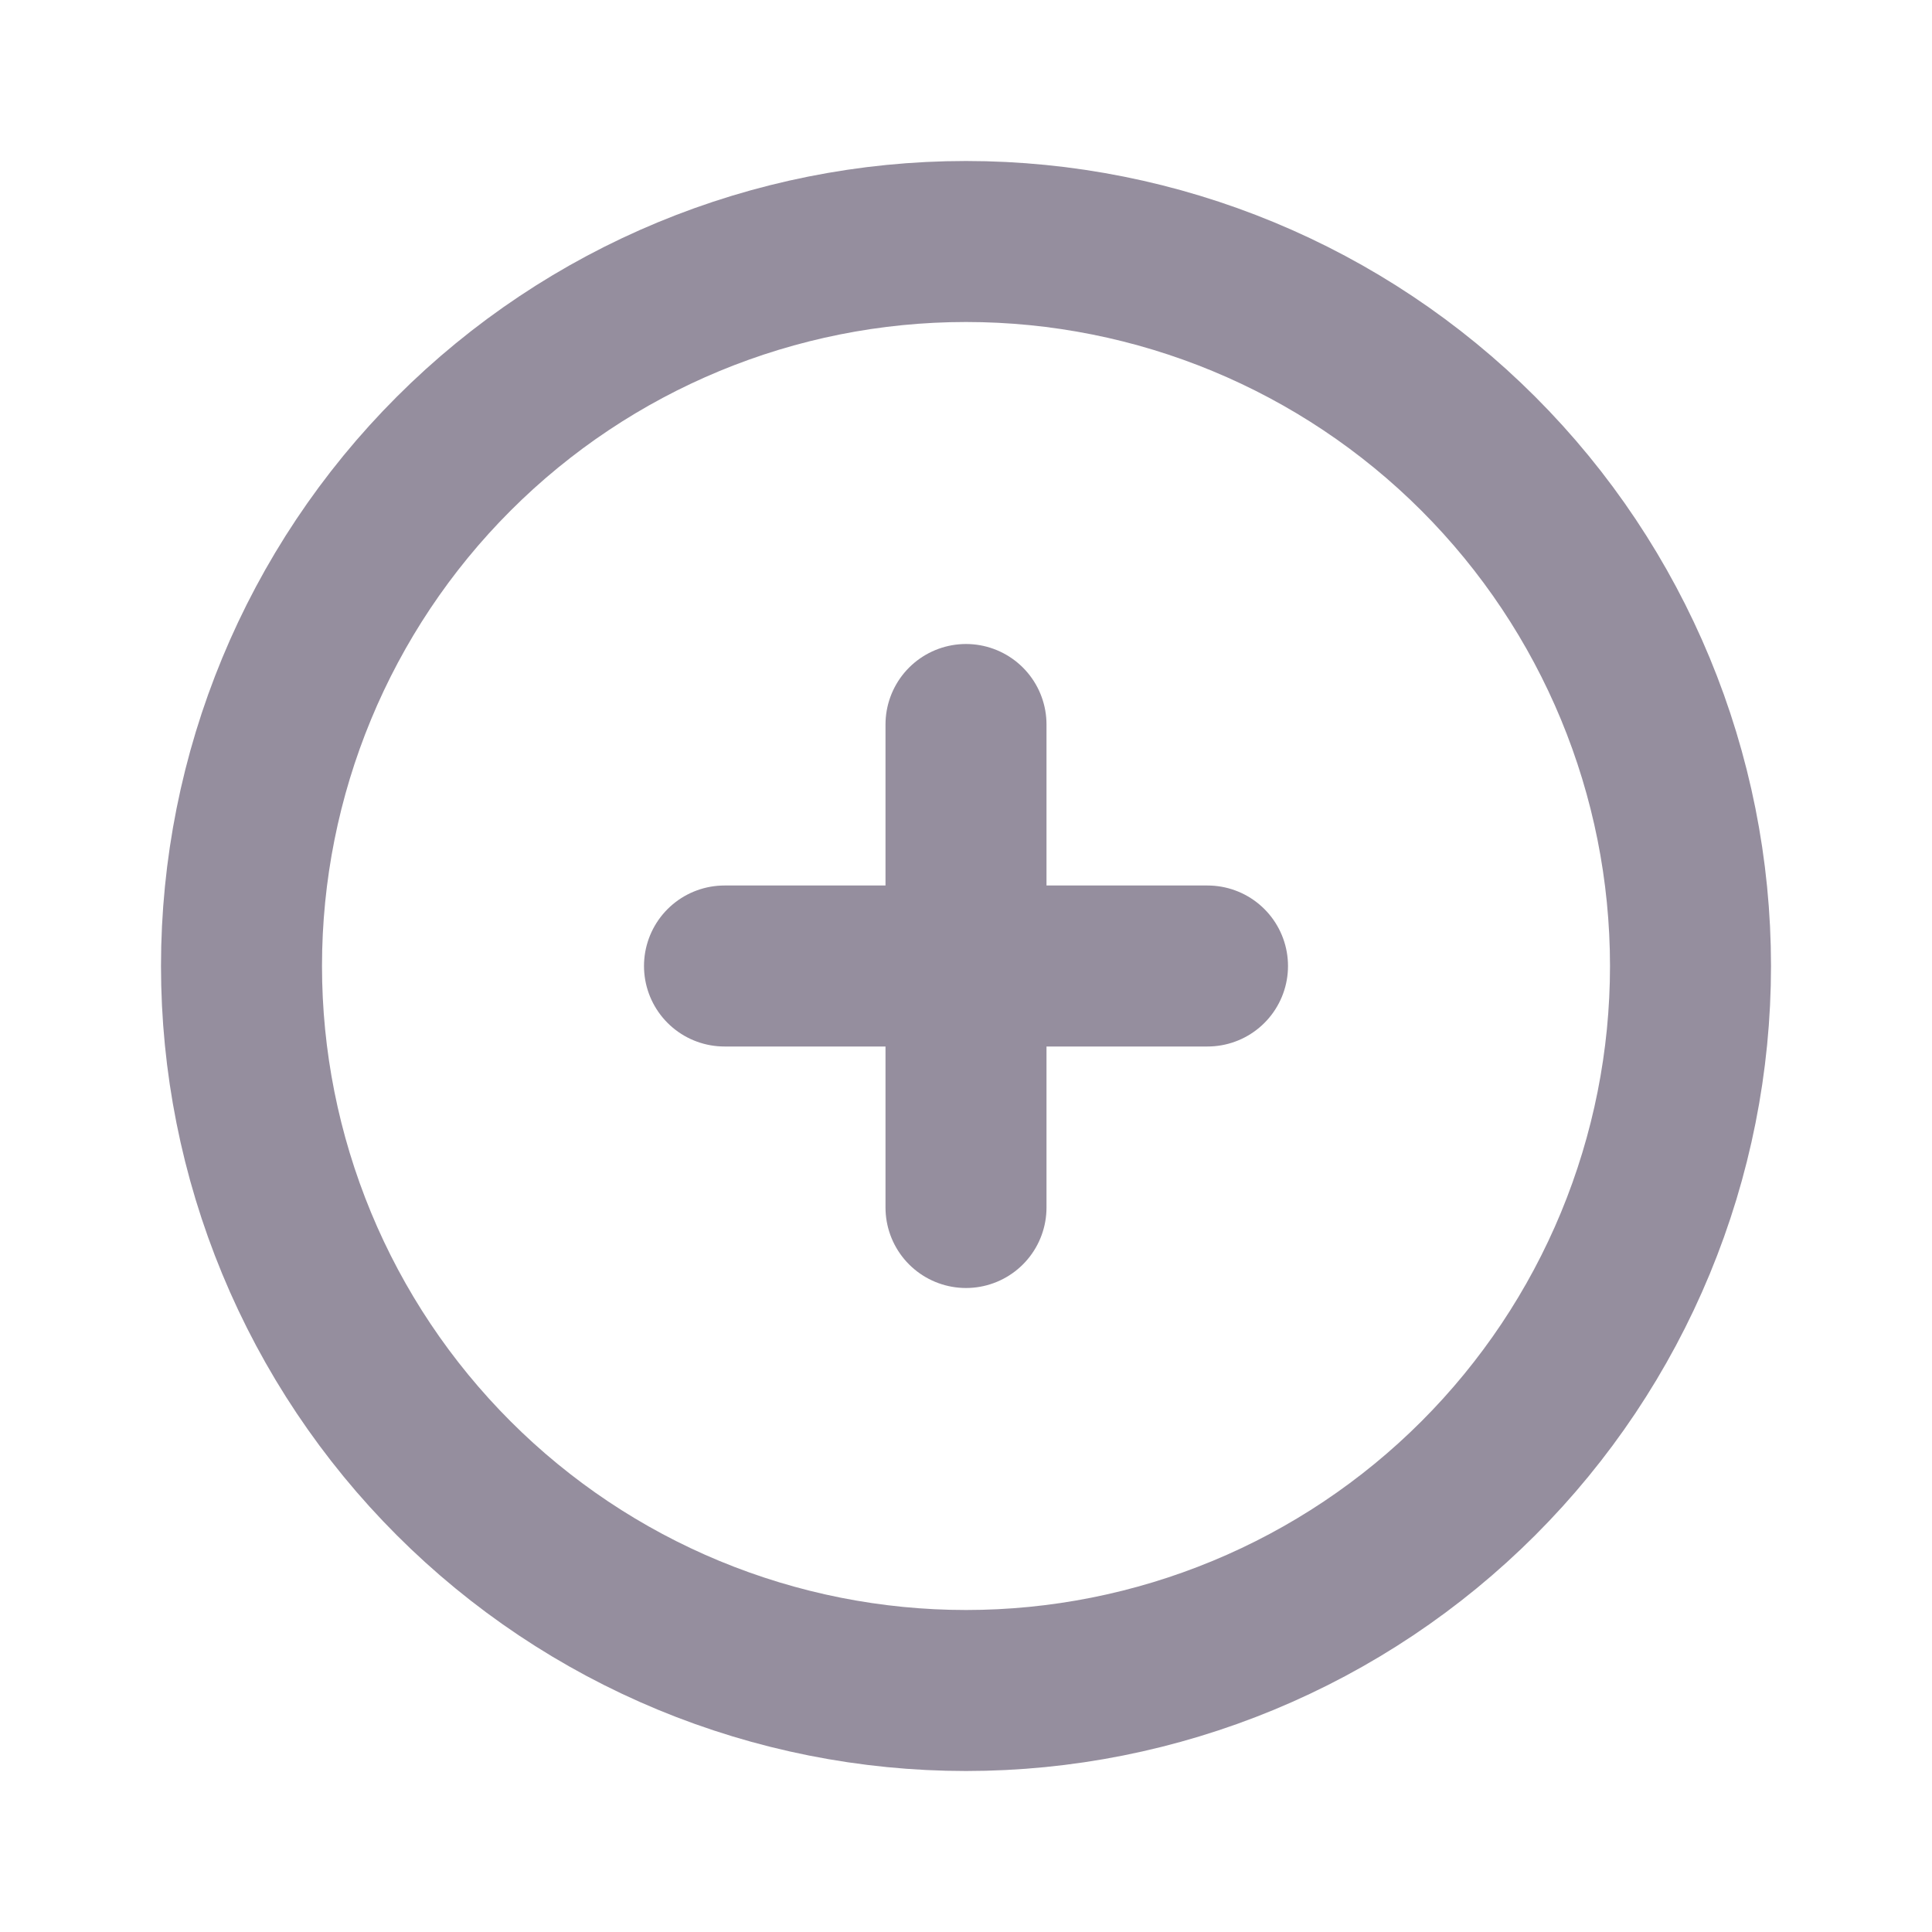
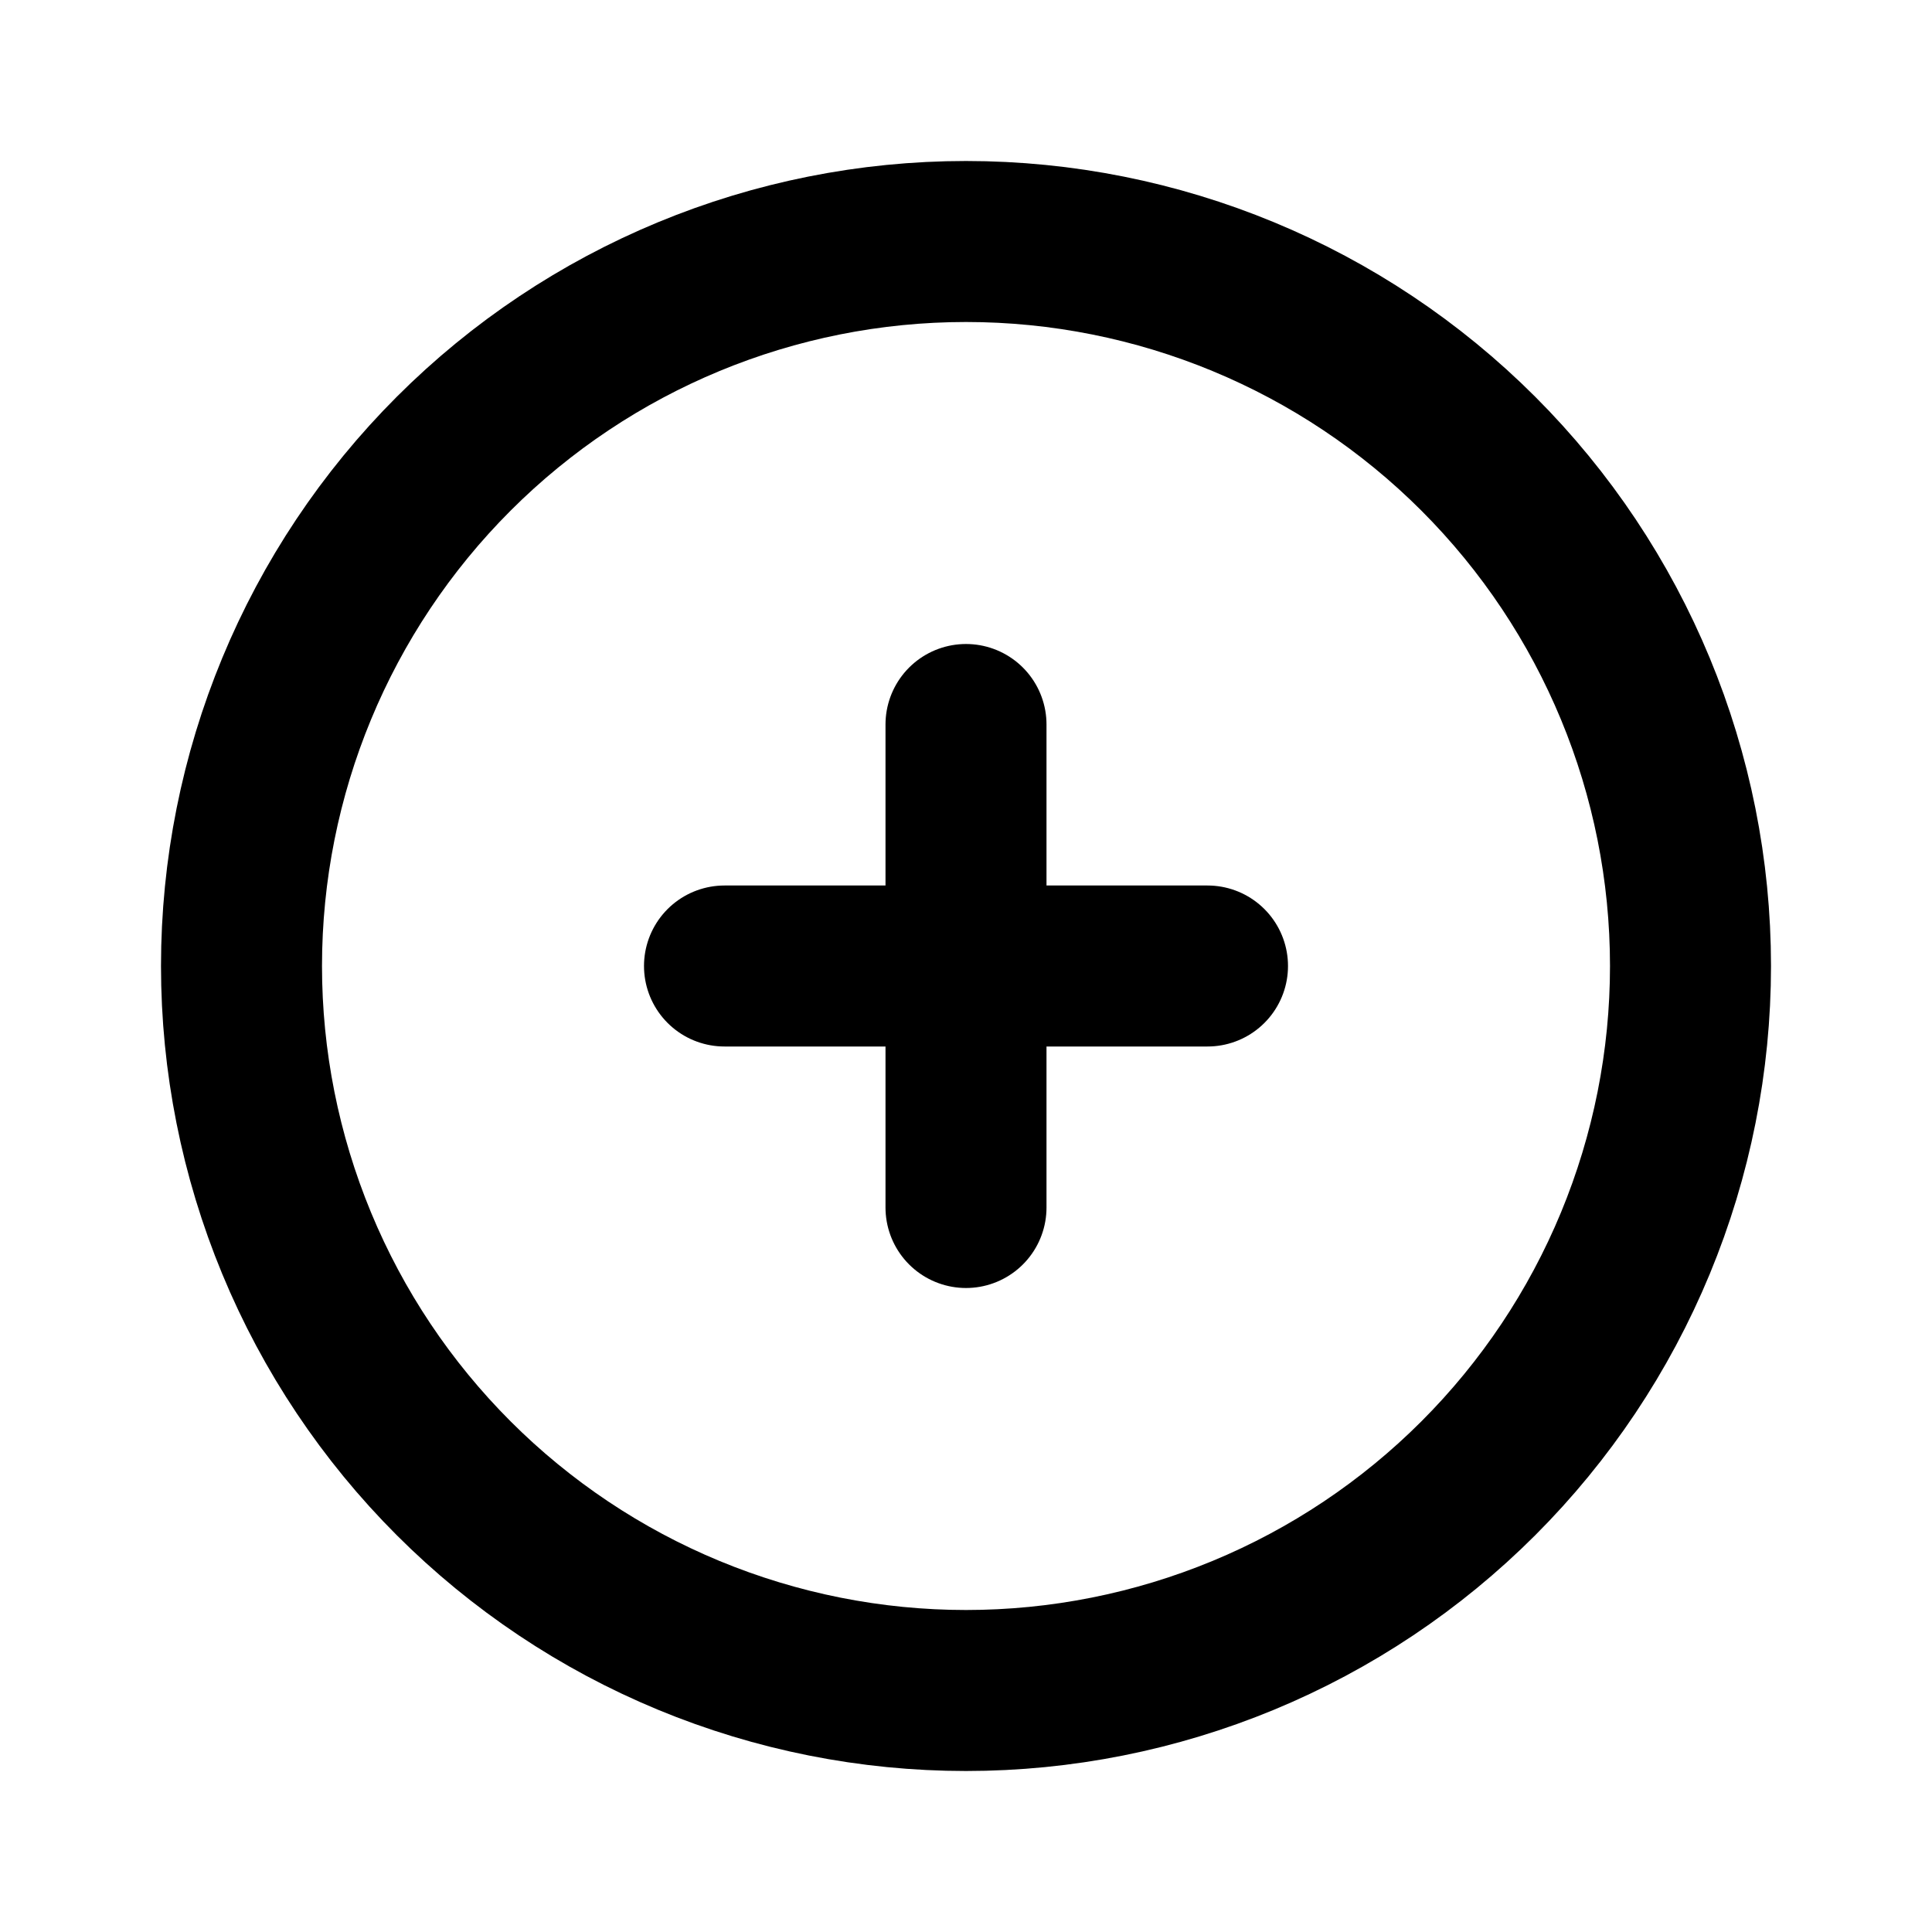
<svg xmlns="http://www.w3.org/2000/svg" width="24" height="24" viewBox="0 0 24 24" fill="none">
-   <path d="M12 9V12V9ZM12 12V15V12ZM12 12H15H12ZM12 12H9H12ZM21 12C21 13.182 20.767 14.352 20.315 15.444C19.863 16.536 19.2 17.528 18.364 18.364C17.528 19.2 16.536 19.863 15.444 20.315C14.352 20.767 13.182 21 12 21C10.818 21 9.648 20.767 8.556 20.315C7.464 19.863 6.472 19.2 5.636 18.364C4.8 17.528 4.137 16.536 3.685 15.444C3.233 14.352 3 13.182 3 12C3 9.613 3.948 7.324 5.636 5.636C7.324 3.948 9.613 3 12 3C14.387 3 16.676 3.948 18.364 5.636C20.052 7.324 21 9.613 21 12Z" stroke="#958E9E" stroke-width="2" stroke-linecap="round" stroke-linejoin="round" />
+   <path d="M12 9V12V9ZM12 12V15V12ZM12 12H15H12ZM12 12H9H12ZM21 12C21 13.182 20.767 14.352 20.315 15.444C19.863 16.536 19.2 17.528 18.364 18.364C17.528 19.2 16.536 19.863 15.444 20.315C14.352 20.767 13.182 21 12 21C10.818 21 9.648 20.767 8.556 20.315C7.464 19.863 6.472 19.2 5.636 18.364C4.8 17.528 4.137 16.536 3.685 15.444C3.233 14.352 3 13.182 3 12C3 9.613 3.948 7.324 5.636 5.636C7.324 3.948 9.613 3 12 3C14.387 3 16.676 3.948 18.364 5.636C20.052 7.324 21 9.613 21 12Z" stroke="currentColor" stroke-width="2" stroke-linecap="round" stroke-linejoin="round" />
</svg>
